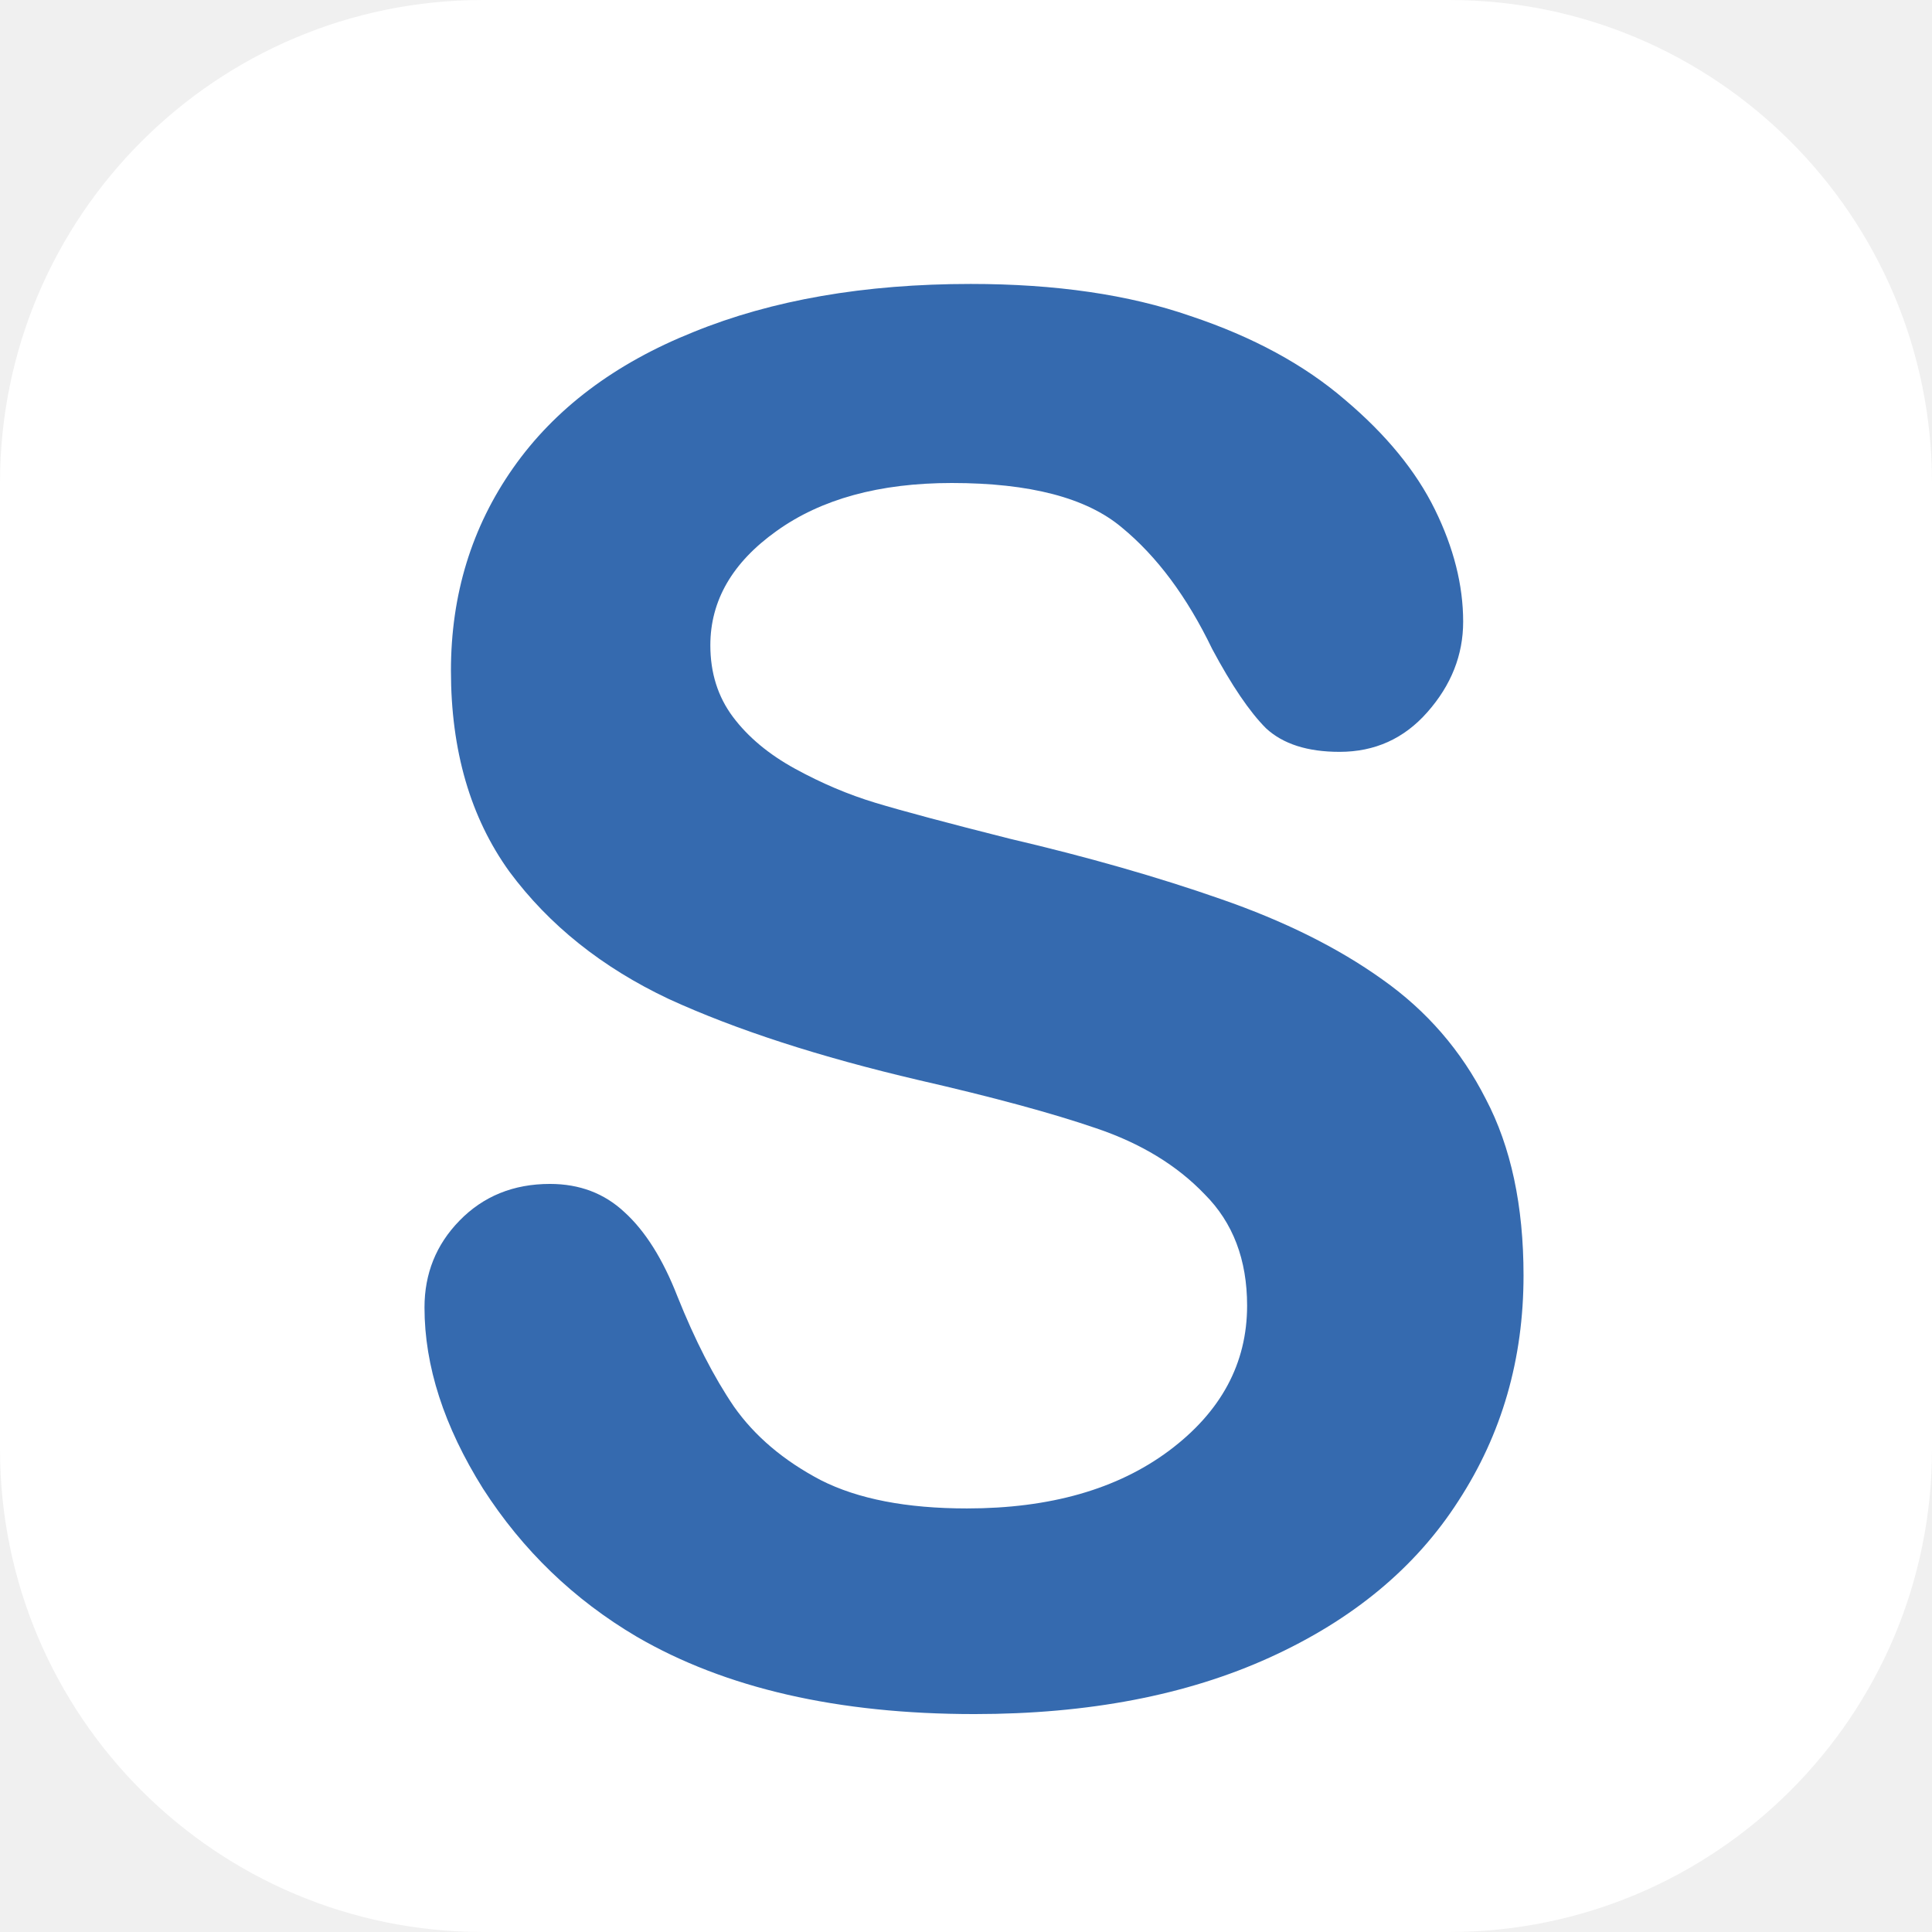
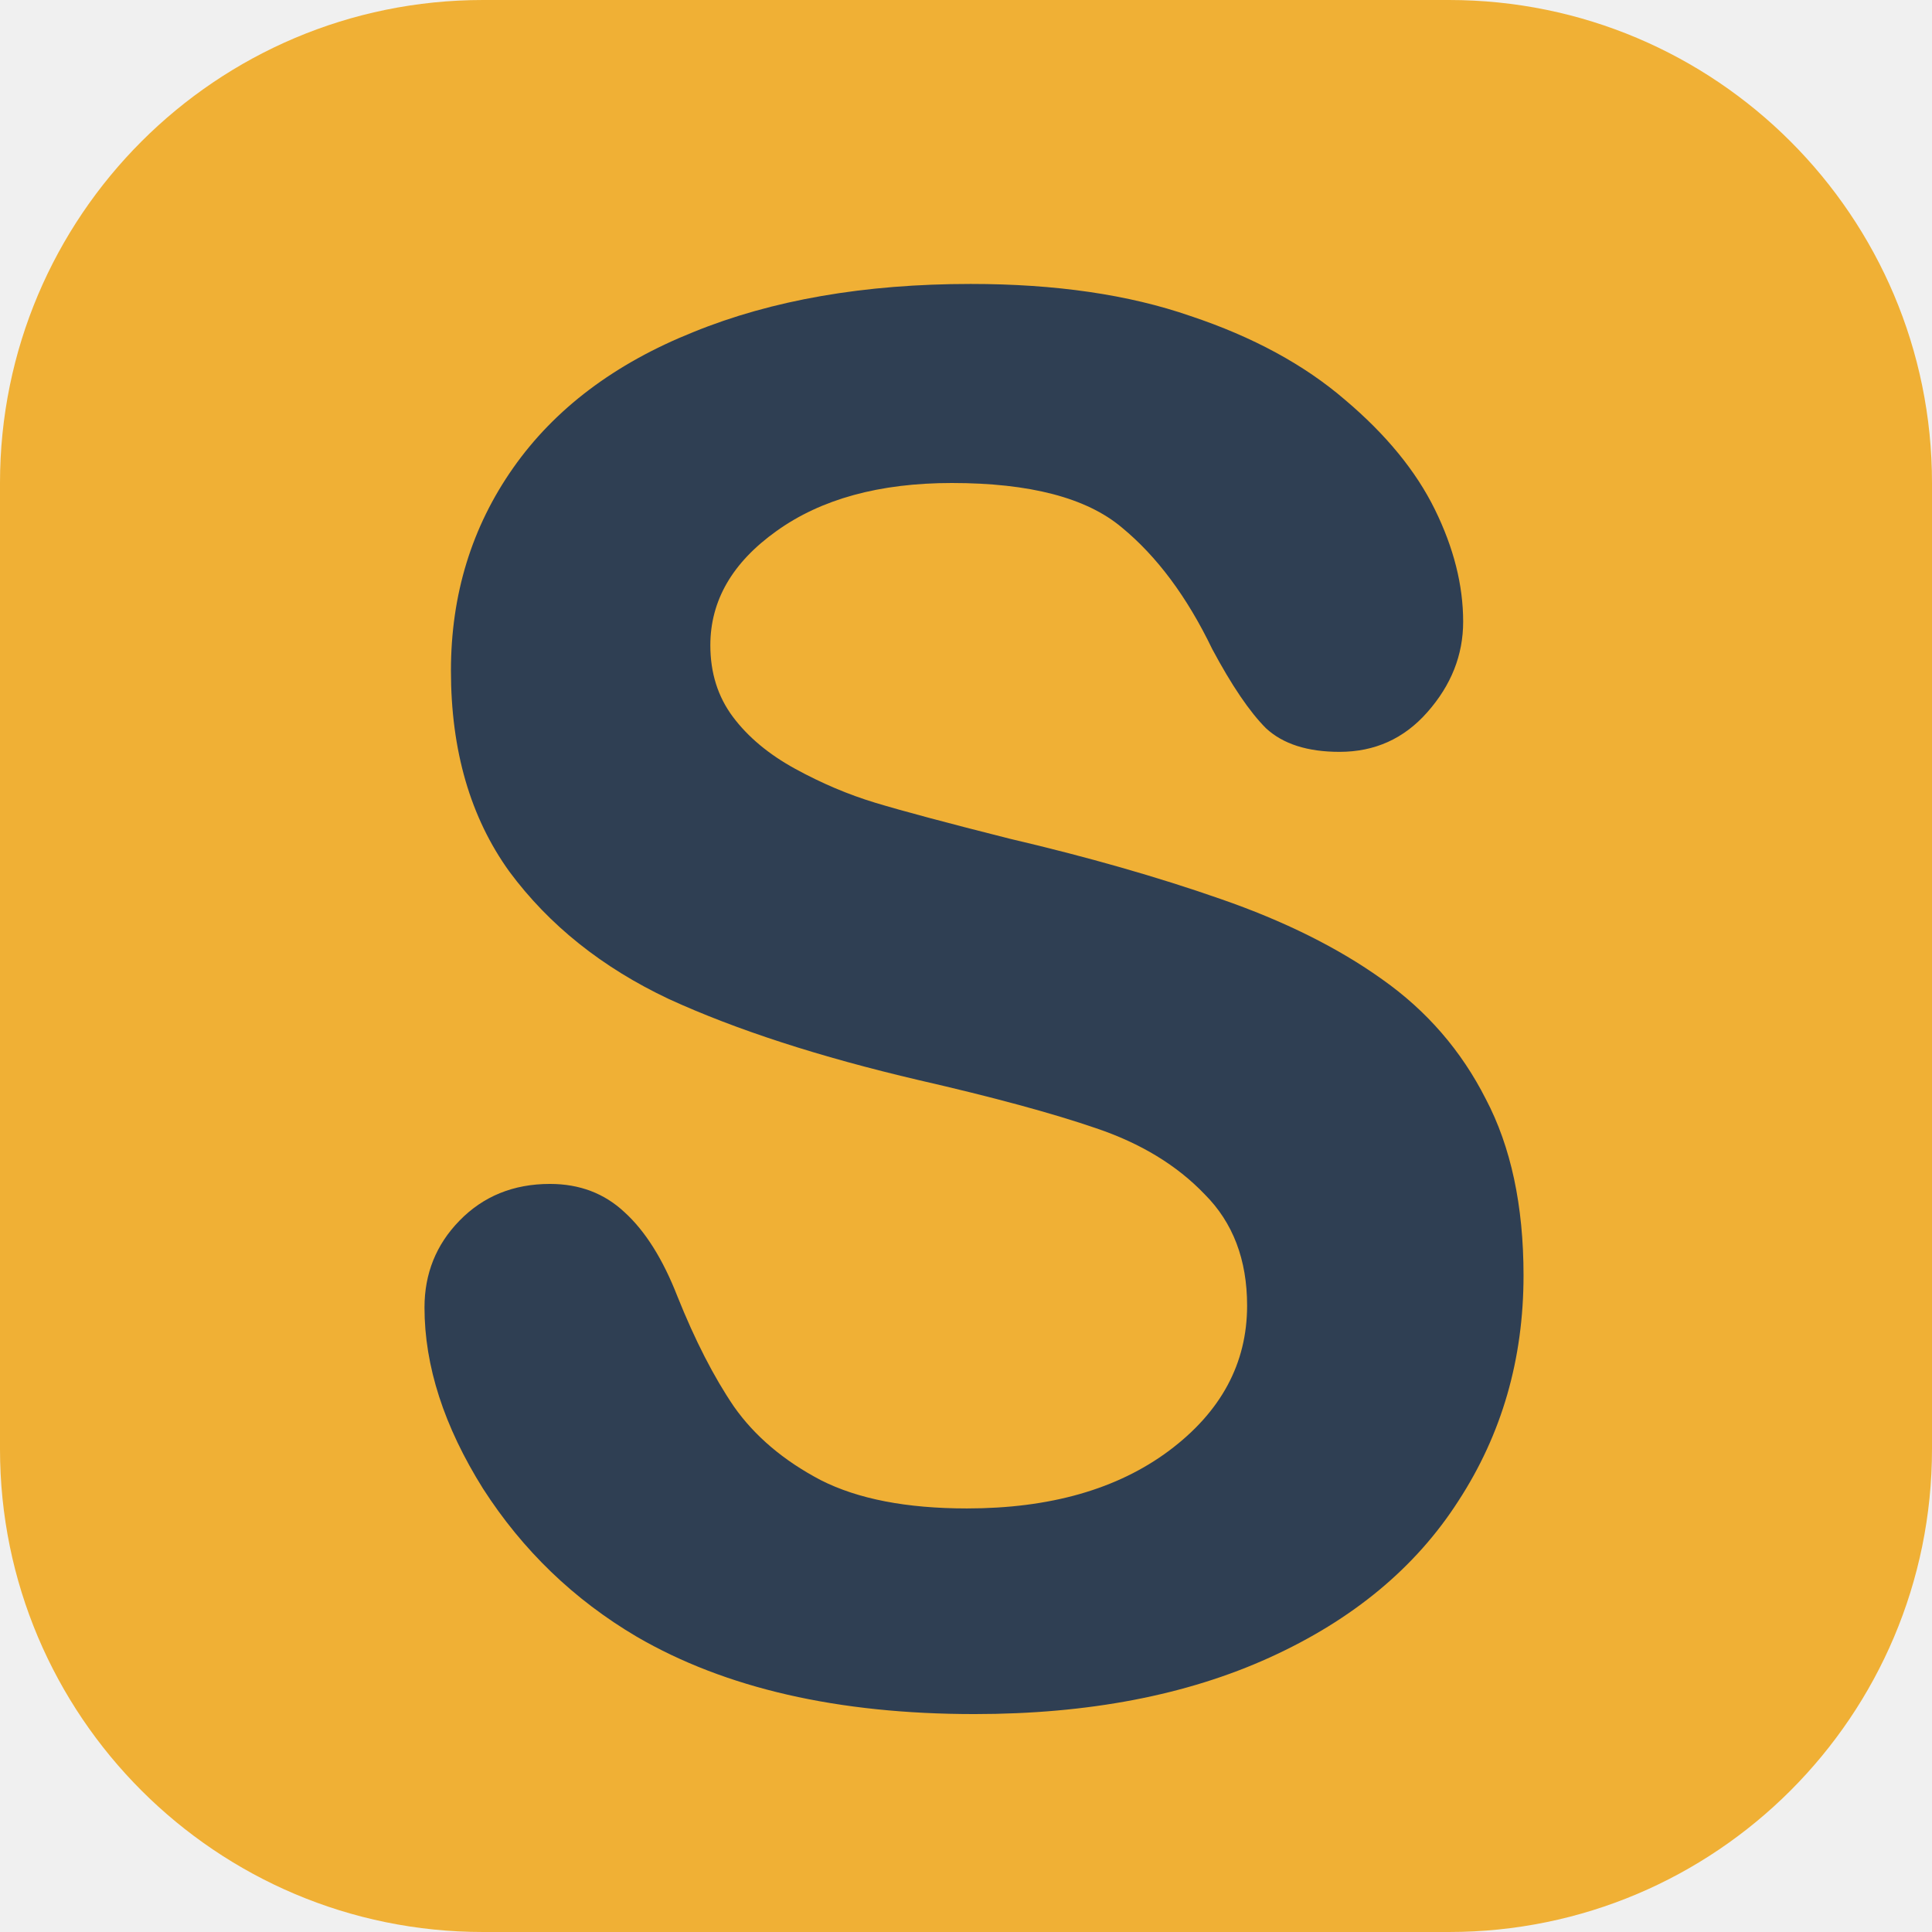
<svg xmlns="http://www.w3.org/2000/svg" width="64" height="64" viewBox="0 0 64 64" fill="none">
-   <rect width="64" height="64" rx="16" fill="white" />
-   <path d="M50.469 42.25C50.469 45.021 49.75 47.51 48.312 49.719C46.896 51.927 44.812 53.656 42.062 54.906C39.312 56.156 36.052 56.781 32.281 56.781C27.76 56.781 24.031 55.927 21.094 54.219C19.01 52.99 17.312 51.354 16 49.312C14.708 47.25 14.062 45.25 14.062 43.312C14.062 42.188 14.448 41.229 15.219 40.438C16.01 39.625 17.01 39.219 18.219 39.219C19.198 39.219 20.021 39.531 20.688 40.156C21.375 40.781 21.958 41.708 22.438 42.938C23.021 44.396 23.646 45.615 24.312 46.594C25 47.573 25.958 48.385 27.188 49.031C28.417 49.656 30.031 49.969 32.031 49.969C34.781 49.969 37.01 49.333 38.719 48.062C40.448 46.771 41.312 45.167 41.312 43.25C41.312 41.729 40.844 40.5 39.906 39.562C38.99 38.604 37.792 37.875 36.312 37.375C34.854 36.875 32.896 36.344 30.438 35.781C27.146 35.01 24.385 34.115 22.156 33.094C19.948 32.052 18.188 30.646 16.875 28.875C15.583 27.083 14.938 24.865 14.938 22.219C14.938 19.698 15.625 17.458 17 15.5C18.375 13.542 20.365 12.042 22.969 11C25.573 9.938 28.635 9.406 32.156 9.406C34.969 9.406 37.396 9.76 39.438 10.469C41.5 11.156 43.208 12.083 44.562 13.25C45.917 14.396 46.906 15.604 47.531 16.875C48.156 18.146 48.469 19.385 48.469 20.594C48.469 21.698 48.073 22.698 47.281 23.594C46.51 24.469 45.542 24.906 44.375 24.906C43.312 24.906 42.5 24.646 41.938 24.125C41.396 23.583 40.802 22.708 40.156 21.5C39.323 19.771 38.323 18.427 37.156 17.469C35.99 16.49 34.115 16 31.531 16C29.135 16 27.198 16.531 25.719 17.594C24.26 18.635 23.531 19.896 23.531 21.375C23.531 22.292 23.781 23.083 24.281 23.75C24.781 24.417 25.469 24.99 26.344 25.469C27.219 25.948 28.104 26.323 29 26.594C29.896 26.865 31.375 27.26 33.438 27.781C36.021 28.385 38.354 29.052 40.438 29.781C42.542 30.51 44.323 31.396 45.781 32.438C47.26 33.479 48.406 34.802 49.219 36.406C50.052 37.99 50.469 39.938 50.469 42.25Z" fill="#356AAF" />
+   <rect width="64" height="64" rx="16" fill="#F0B035" />
+   <path d="M50.469 42.25C50.469 45.021 49.75 47.51 48.312 49.719C46.896 51.927 44.812 53.656 42.062 54.906C39.312 56.156 36.052 56.781 32.281 56.781C27.76 56.781 24.031 55.927 21.094 54.219C19.01 52.99 17.312 51.354 16 49.312C14.708 47.25 14.062 45.25 14.062 43.312C14.062 42.188 14.448 41.229 15.219 40.438C16.01 39.625 17.01 39.219 18.219 39.219C19.198 39.219 20.021 39.531 20.688 40.156C21.375 40.781 21.958 41.708 22.438 42.938C23.021 44.396 23.646 45.615 24.312 46.594C25 47.573 25.958 48.385 27.188 49.031C28.417 49.656 30.031 49.969 32.031 49.969C34.781 49.969 37.01 49.333 38.719 48.062C40.448 46.771 41.312 45.167 41.312 43.25C41.312 41.729 40.844 40.5 39.906 39.562C38.99 38.604 37.792 37.875 36.312 37.375C34.854 36.875 32.896 36.344 30.438 35.781C27.146 35.01 24.385 34.115 22.156 33.094C19.948 32.052 18.188 30.646 16.875 28.875C15.583 27.083 14.938 24.865 14.938 22.219C14.938 19.698 15.625 17.458 17 15.5C18.375 13.542 20.365 12.042 22.969 11C25.573 9.938 28.635 9.406 32.156 9.406C34.969 9.406 37.396 9.76 39.438 10.469C41.5 11.156 43.208 12.083 44.562 13.25C45.917 14.396 46.906 15.604 47.531 16.875C48.156 18.146 48.469 19.385 48.469 20.594C48.469 21.698 48.073 22.698 47.281 23.594C46.51 24.469 45.542 24.906 44.375 24.906C43.312 24.906 42.5 24.646 41.938 24.125C41.396 23.583 40.802 22.708 40.156 21.5C39.323 19.771 38.323 18.427 37.156 17.469C35.99 16.49 34.115 16 31.531 16C29.135 16 27.198 16.531 25.719 17.594C24.26 18.635 23.531 19.896 23.531 21.375C23.531 22.292 23.781 23.083 24.281 23.75C24.781 24.417 25.469 24.99 26.344 25.469C27.219 25.948 28.104 26.323 29 26.594C29.896 26.865 31.375 27.26 33.438 27.781C36.021 28.385 38.354 29.052 40.438 29.781C42.542 30.51 44.323 31.396 45.781 32.438C47.26 33.479 48.406 34.802 49.219 36.406C50.052 37.99 50.469 39.938 50.469 42.25Z" fill="#2F3F53" />
</svg>
